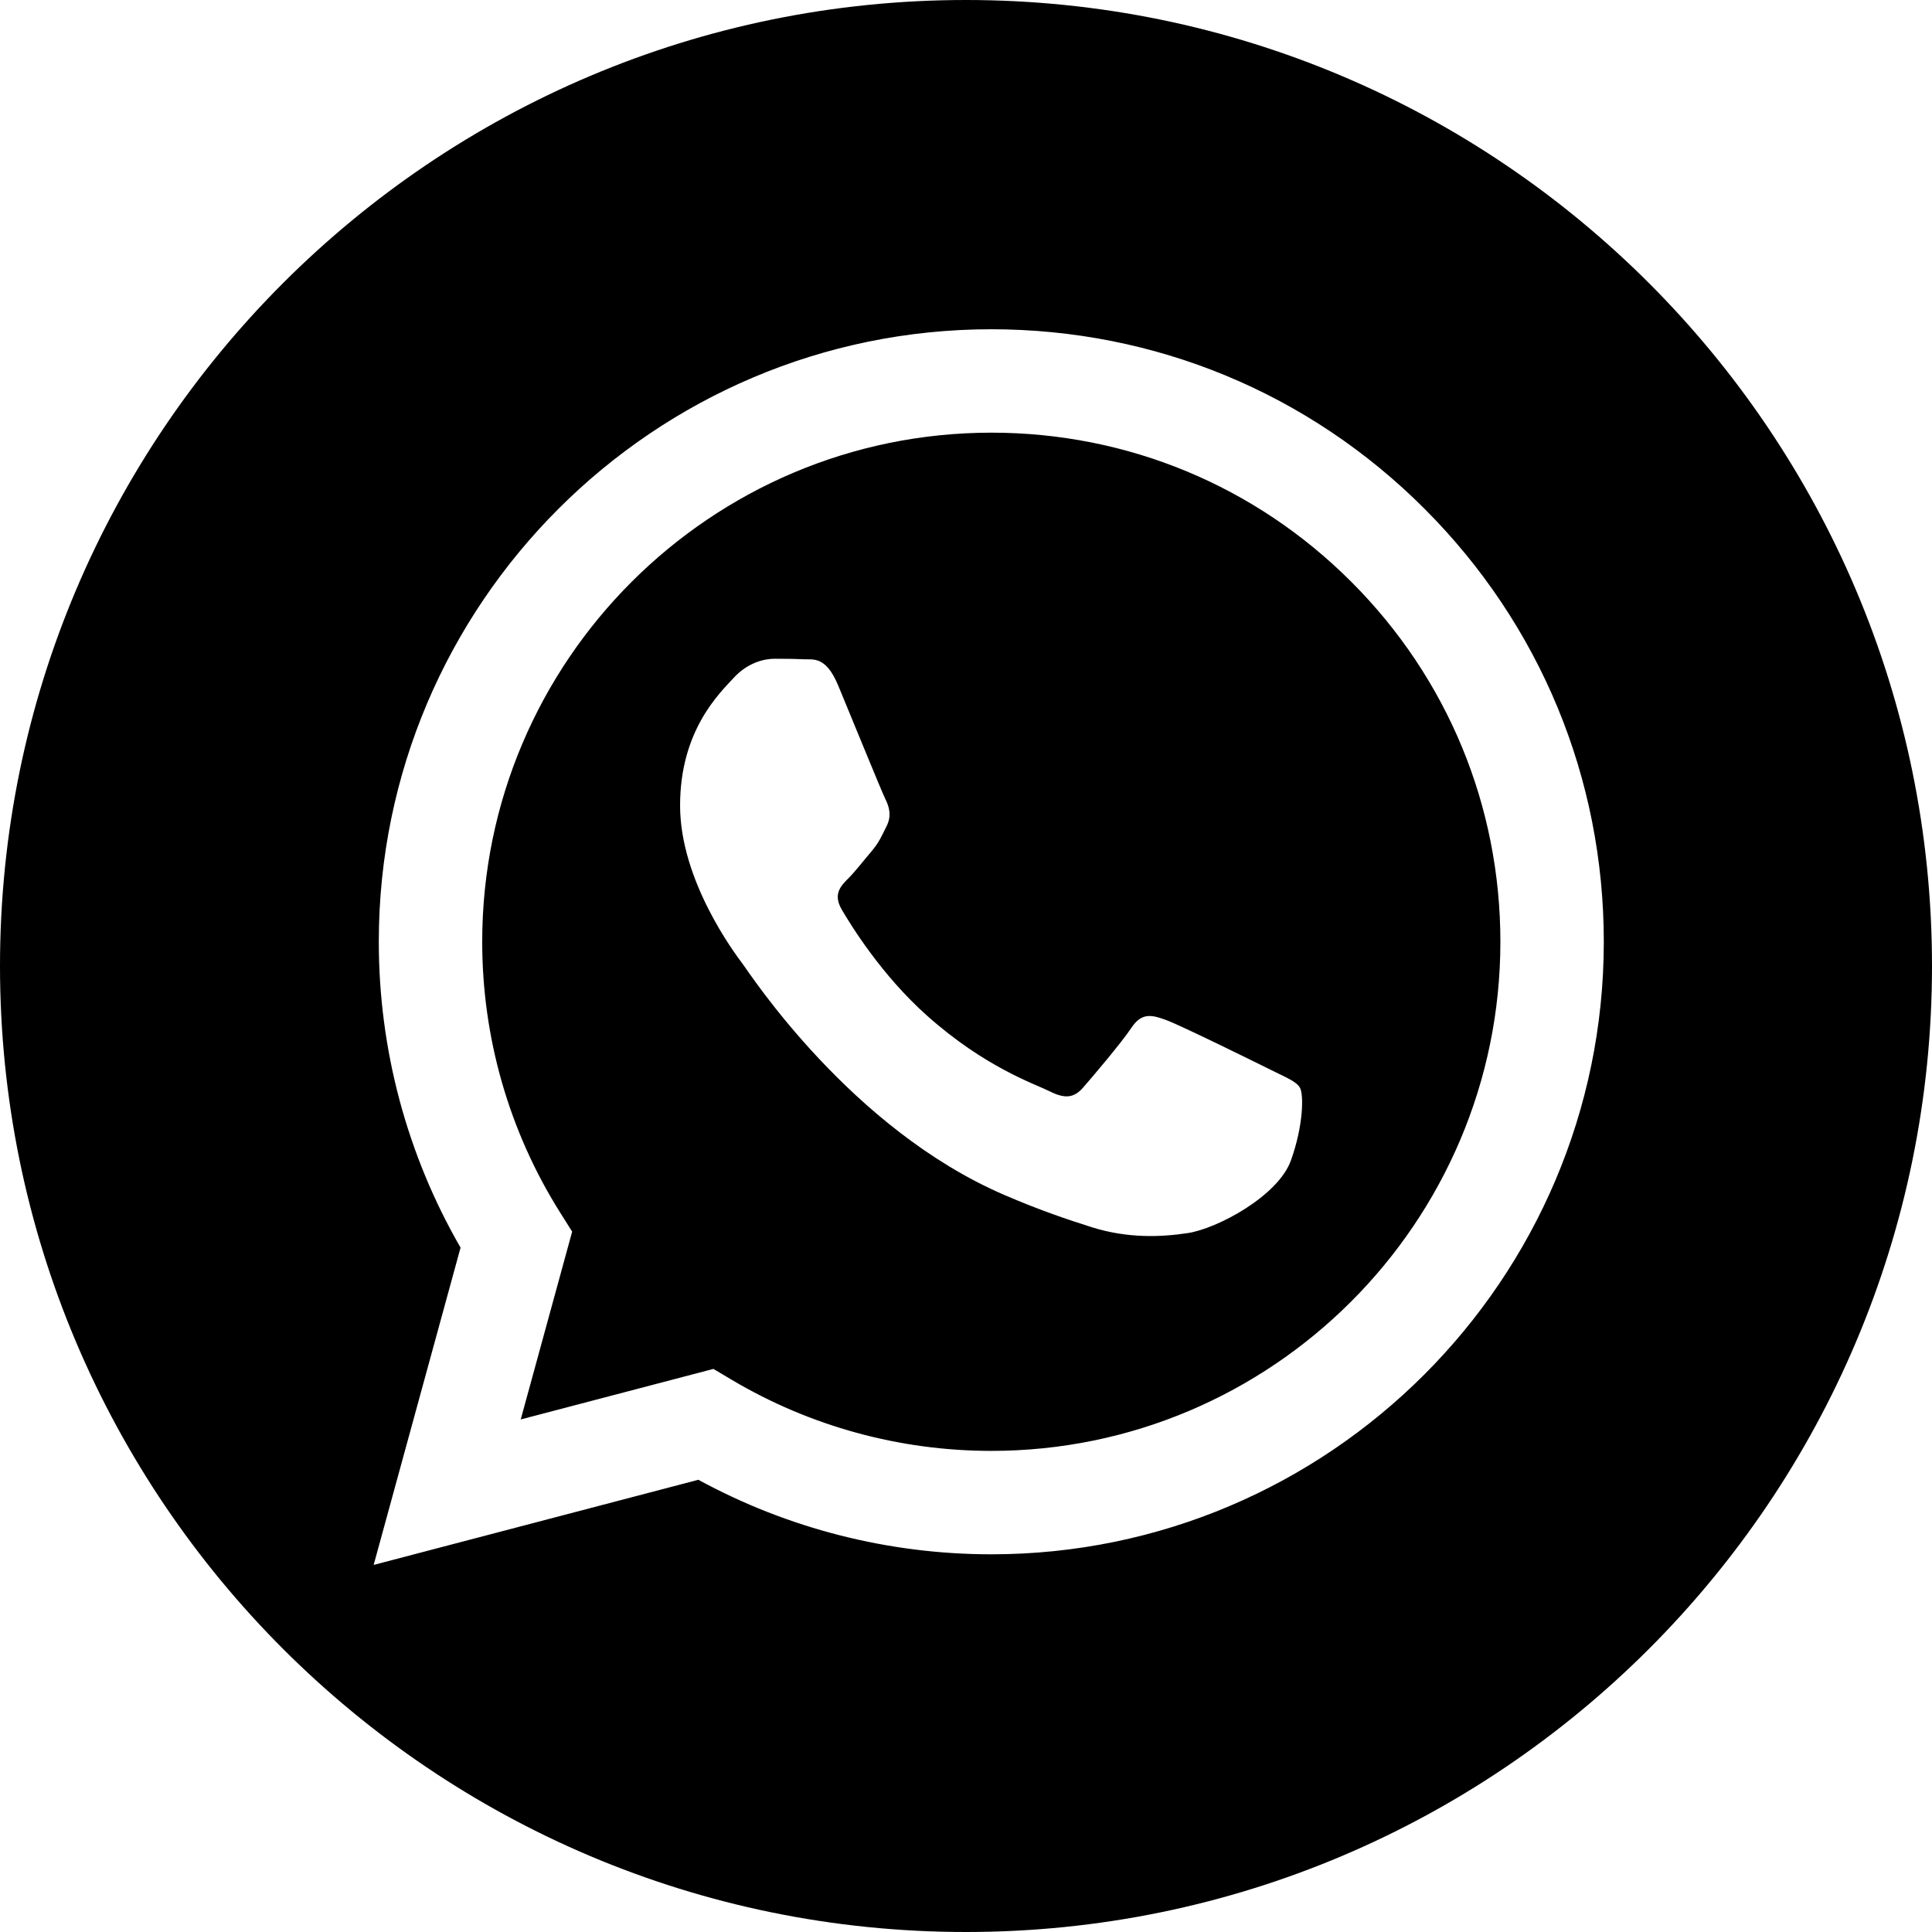
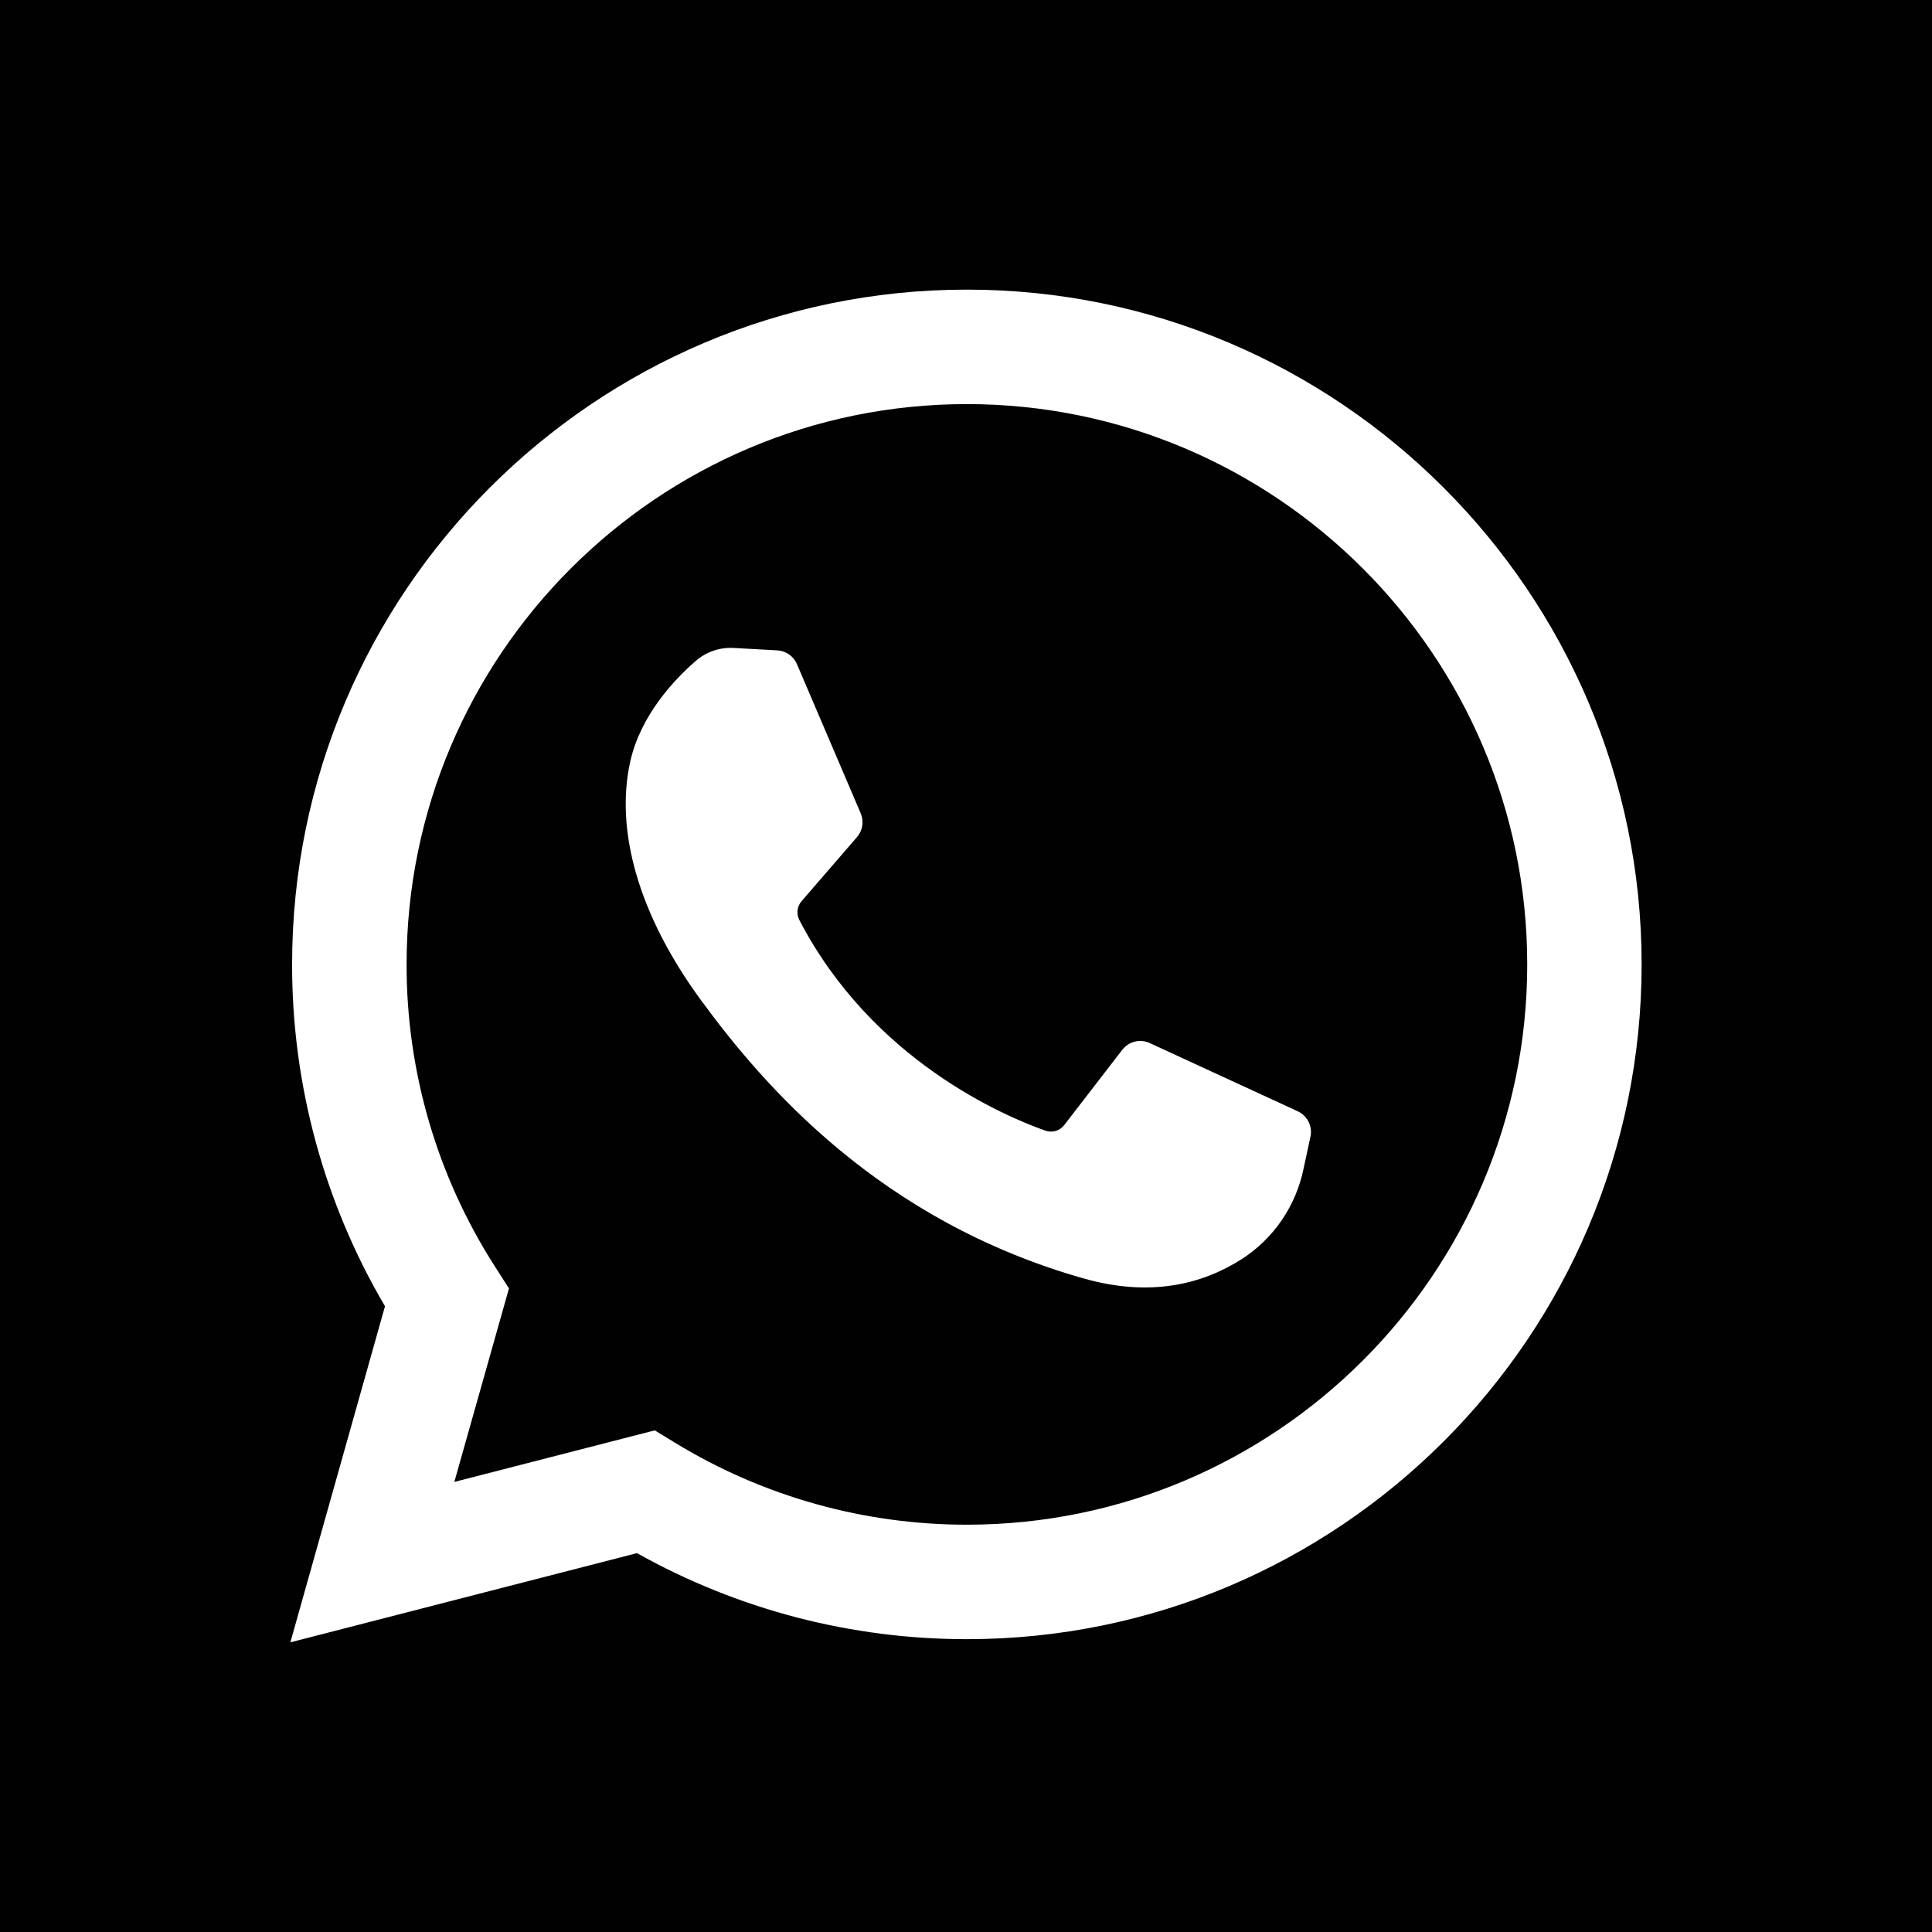
- <svg xmlns="http://www.w3.org/2000/svg" height="100%" style="fill-rule:evenodd;clip-rule:evenodd;stroke-linejoin:round;stroke-miterlimit:2;" version="1.1" viewBox="0 0 512 512" width="100%" xml:space="preserve">
-   <path d="M256,0c141.29,0 256,114.71 256,256c0,141.29 -114.71,256 -256,256c-141.29,0 -256,-114.71 -256,-256c0,-141.29 114.71,-256 256,-256Zm121.527,134.844c-30.646,-30.672 -71.401,-47.571 -114.822,-47.588c-89.468,0 -162.284,72.788 -162.319,162.256c-0.012,28.599 7.462,56.516 21.666,81.122l-23.028,84.086l86.048,-22.564c23.708,12.927 50.401,19.739 77.568,19.751l0.067,0c89.459,0 162.281,-72.797 162.317,-162.266c0.017,-43.358 -16.851,-84.127 -47.497,-114.797Zm-114.821,249.657l-0.054,0c-24.209,-0.01 -47.953,-6.511 -68.667,-18.799l-4.927,-2.924l-51.061,13.391l13.629,-49.769l-3.208,-5.102c-13.505,-21.473 -20.637,-46.293 -20.627,-71.776c0.03,-74.362 60.552,-134.861 134.969,-134.861c36.035,0.014 69.908,14.062 95.38,39.554c25.472,25.493 39.492,59.379 39.478,95.416c-0.03,74.367 -60.551,134.869 -134.912,134.87Zm74.003,-101.01c-4.056,-2.029 -23.996,-11.838 -27.715,-13.191c-3.717,-1.353 -6.42,-2.03 -9.124,2.029c-2.704,4.059 -10.477,13.192 -12.843,15.898c-2.365,2.705 -4.731,3.045 -8.787,1.014c-4.056,-2.028 -17.124,-6.31 -32.615,-20.124c-12.057,-10.75 -20.197,-24.029 -22.563,-28.087c-2.365,-4.059 -0.252,-6.253 1.779,-8.275c1.824,-1.816 4.055,-4.735 6.083,-7.103c2.028,-2.368 2.704,-4.059 4.056,-6.764c1.352,-2.707 0.676,-5.074 -0.338,-7.104c-1.014,-2.029 -9.125,-21.986 -12.505,-30.104c-3.291,-7.906 -6.635,-6.836 -9.125,-6.96c-2.363,-0.118 -5.069,-0.143 -7.773,-0.143c-2.704,0 -7.097,1.015 -10.816,5.074c-3.717,4.059 -14.194,13.868 -14.194,33.824c0,19.957 14.533,39.236 16.561,41.943c2.028,2.706 28.599,43.659 69.284,61.221c9.676,4.177 17.231,6.672 23.121,8.541c9.716,3.085 18.557,2.65 25.546,1.606c7.792,-1.164 23.996,-9.809 27.375,-19.279c3.379,-9.471 3.379,-17.589 2.366,-19.28c-1.014,-1.691 -3.718,-2.706 -7.773,-4.736Z" />
+ <svg xmlns="http://www.w3.org/2000/svg" width="100" height="100" viewBox="0 0 100 100" fill="none">
+   <path d="M0 0V100H100V0H0ZM50.045 84.843C44.066 84.846 38.186 83.313 32.97 80.39L15.029 85.007L19.927 67.611C16.772 62.248 15.112 56.138 15.119 49.916C15.119 30.659 30.786 14.991 50.044 14.991C69.281 14.991 84.97 30.68 84.97 49.917C84.97 69.179 69.302 84.843 50.045 84.843ZM50.045 20.916C34.054 20.916 21.045 33.926 21.045 49.916C21.038 55.464 22.627 60.895 25.624 65.564L26.344 66.689L23.516 76.704L33.891 74.036L34.96 74.689C39.505 77.459 44.726 78.922 50.049 78.918C66.04 78.918 79.049 65.907 79.049 49.917C79.049 33.928 66.016 20.915 50.044 20.916H50.045ZM67.829 58.83L67.466 60.52C67.269 61.466 66.886 62.364 66.34 63.161C65.793 63.959 65.094 64.64 64.282 65.165C62.209 66.491 59.52 67.142 56.102 66.176C45.498 63.176 39.499 56.156 36.281 51.767C33.064 47.379 31.82 42.99 32.624 39.406C33.164 37.004 34.919 35.156 36.017 34.205C36.556 33.738 37.255 33.499 37.968 33.538L40.234 33.663C40.452 33.675 40.663 33.748 40.843 33.873C41.022 33.999 41.163 34.172 41.249 34.374L44.55 42.097C44.636 42.3 44.664 42.522 44.631 42.739C44.597 42.957 44.503 43.16 44.359 43.326L41.484 46.651C41.371 46.784 41.301 46.947 41.282 47.12C41.262 47.292 41.295 47.467 41.375 47.621C45.157 54.907 52.05 57.797 54.112 58.523C54.284 58.583 54.47 58.588 54.644 58.536C54.818 58.485 54.972 58.379 55.083 58.235L58.09 54.337C58.252 54.127 58.481 53.978 58.739 53.914C58.998 53.851 59.27 53.877 59.511 53.989L67.17 57.519C67.412 57.63 67.609 57.821 67.729 58.059C67.849 58.297 67.884 58.569 67.829 58.83Z" fill="#010101" />
</svg>
